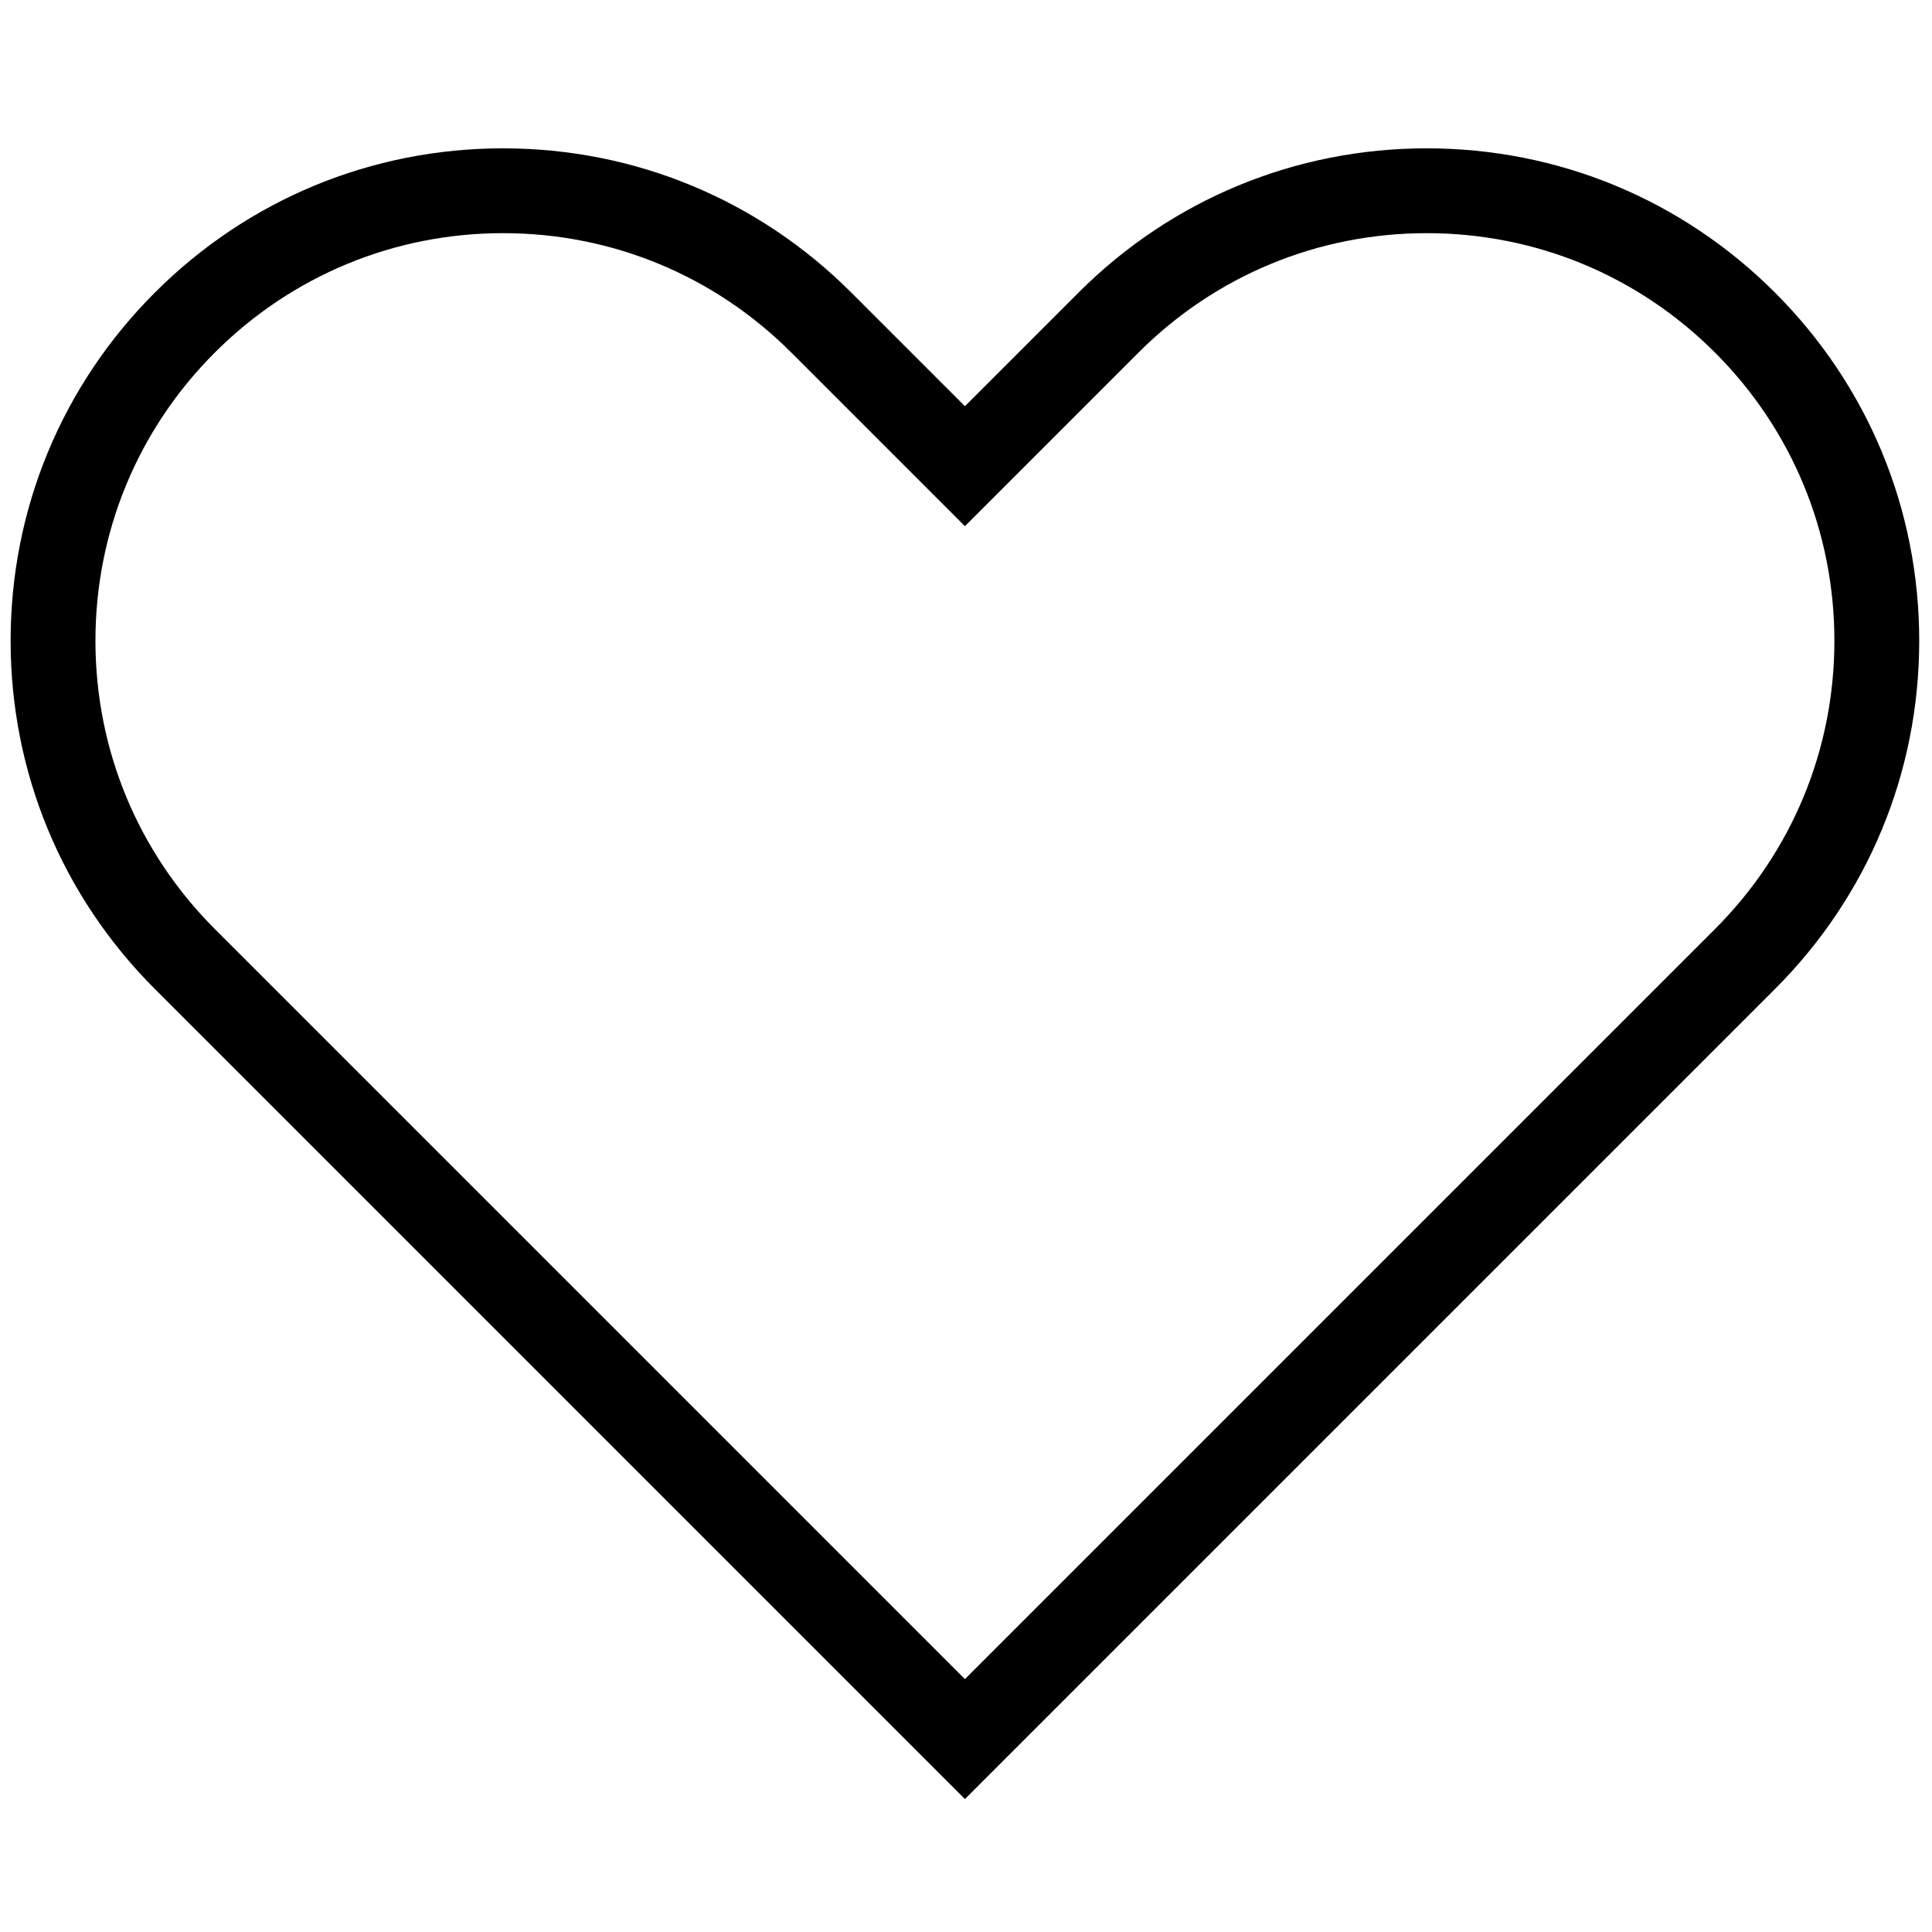
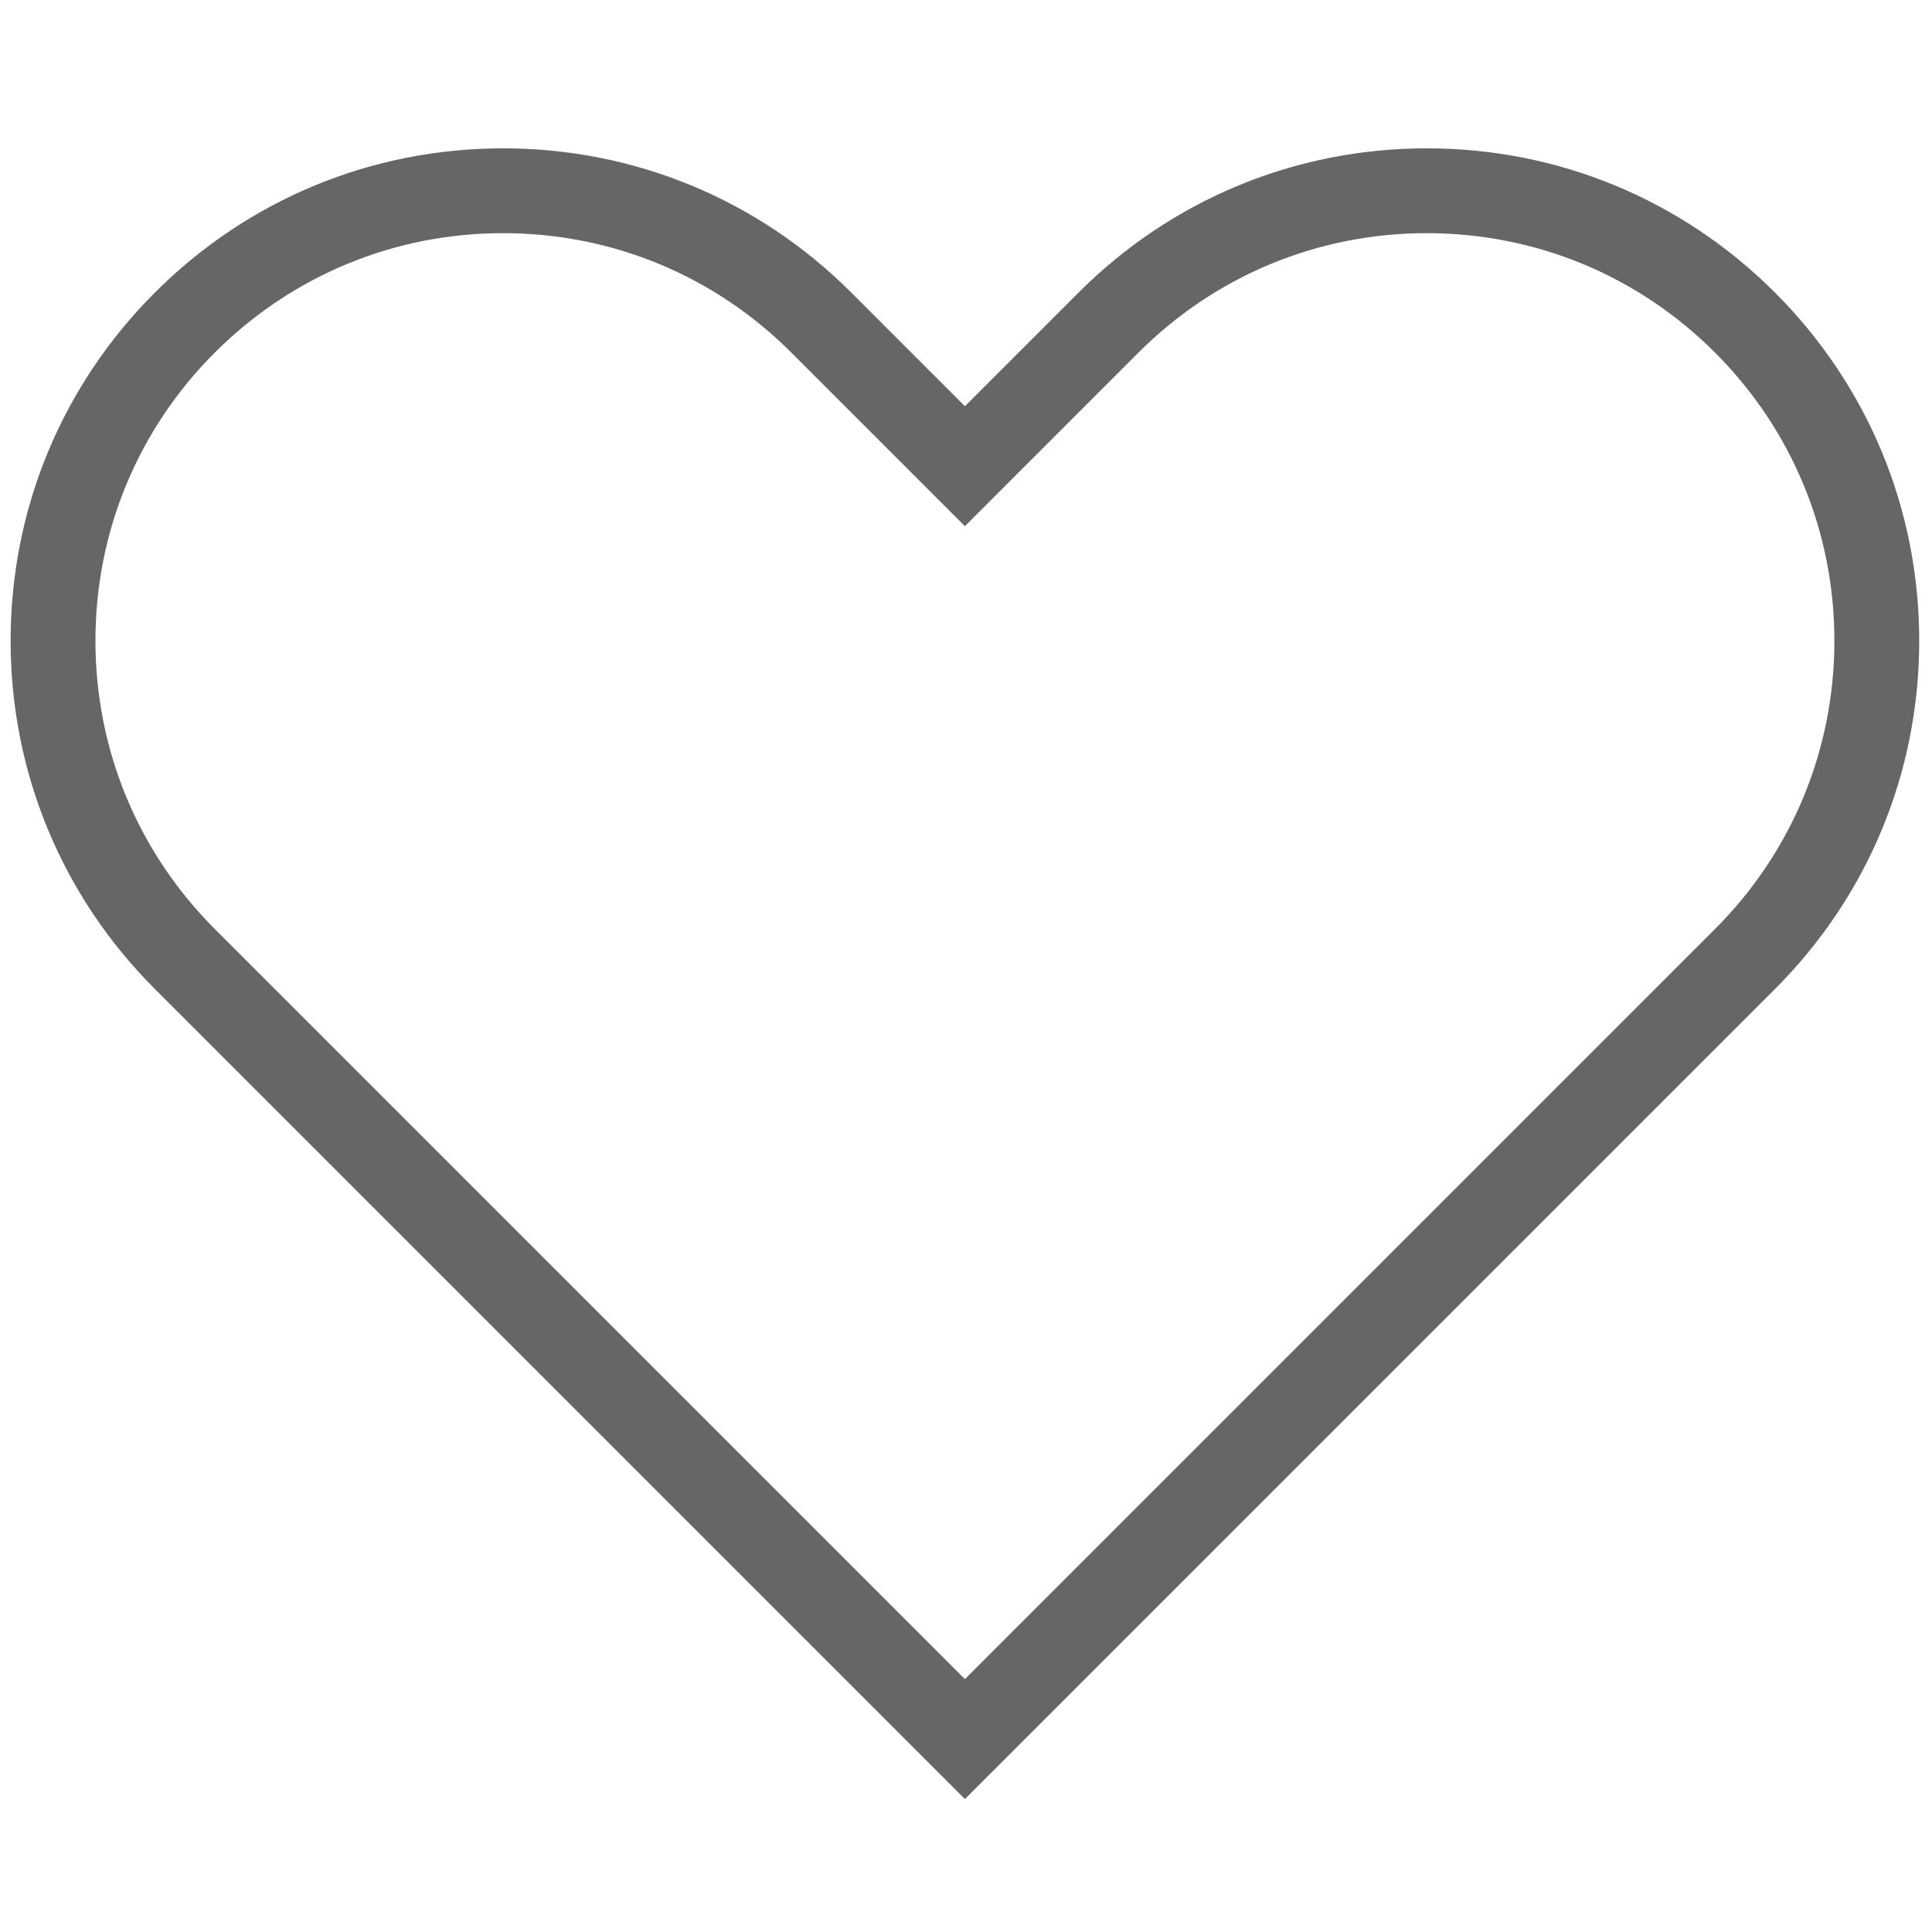
<svg xmlns="http://www.w3.org/2000/svg" version="1.1" width="256" height="256" viewBox="0 0 256 256" xml:space="preserve">
  <defs>
</defs>
  <g style="stroke: none; stroke-width: 0; stroke-dasharray: none; stroke-linecap: butt; stroke-linejoin: miter; stroke-miterlimit: 10; fill: none; fill-rule: nonzero; opacity: 1;" transform="translate(1.406593 1.406593) scale(2.81 2.81)">
-     <path d="M 45 84.334 L 6.802 46.136 C 2.416 41.75 0 35.918 0 29.716 c 0 -6.203 2.416 -12.034 6.802 -16.42 c 4.386 -4.386 10.217 -6.802 16.42 -6.802 c 6.203 0 12.034 2.416 16.42 6.802 L 45 18.654 l 5.358 -5.358 c 4.386 -4.386 10.218 -6.802 16.42 -6.802 c 6.203 0 12.034 2.416 16.42 6.802 l 0 0 l 0 0 C 87.585 17.682 90 23.513 90 29.716 c 0 6.203 -2.415 12.034 -6.802 16.42 L 45 84.334 z M 23.222 10.494 c -5.134 0 -9.961 2 -13.592 5.63 S 4 24.582 4 29.716 s 2 9.961 5.63 13.592 L 45 78.678 l 35.37 -35.37 C 84.001 39.677 86 34.85 86 29.716 s -1.999 -9.961 -5.63 -13.592 l 0 0 c -3.631 -3.63 -8.457 -5.63 -13.592 -5.63 c -5.134 0 -9.961 2 -13.592 5.63 L 45 24.311 l -8.187 -8.187 C 33.183 12.494 28.356 10.494 23.222 10.494 z" style="stroke: none; stroke-width: 1; stroke-dasharray: none; stroke-linecap: butt; stroke-linejoin: miter; stroke-miterlimit: 10; fill: rgb(0,0,0); fill-rule: nonzero; opacity: 1;" transform=" matrix(1 0 0 1 0 0) " stroke-linecap="round" />
+     <path d="M 45 84.334 L 6.802 46.136 C 2.416 41.75 0 35.918 0 29.716 c 0 -6.203 2.416 -12.034 6.802 -16.42 c 4.386 -4.386 10.217 -6.802 16.42 -6.802 c 6.203 0 12.034 2.416 16.42 6.802 L 45 18.654 l 5.358 -5.358 c 4.386 -4.386 10.218 -6.802 16.42 -6.802 c 6.203 0 12.034 2.416 16.42 6.802 l 0 0 l 0 0 C 87.585 17.682 90 23.513 90 29.716 c 0 6.203 -2.415 12.034 -6.802 16.42 L 45 84.334 z M 23.222 10.494 c -5.134 0 -9.961 2 -13.592 5.63 S 4 24.582 4 29.716 s 2 9.961 5.63 13.592 L 45 78.678 l 35.37 -35.37 C 84.001 39.677 86 34.85 86 29.716 s -1.999 -9.961 -5.63 -13.592 l 0 0 c -3.631 -3.63 -8.457 -5.63 -13.592 -5.63 c -5.134 0 -9.961 2 -13.592 5.63 L 45 24.311 l -8.187 -8.187 C 33.183 12.494 28.356 10.494 23.222 10.494 z" style="stroke: none; stroke-width: 1; stroke-dasharray: none; stroke-linecap: butt; stroke-linejoin: miter; stroke-miterlimit: 10; fill: #666666; fill-rule: nonzero; opacity: 1;" transform=" matrix(1 0 0 1 0 0) " stroke-linecap="round" />
  </g>
</svg>
